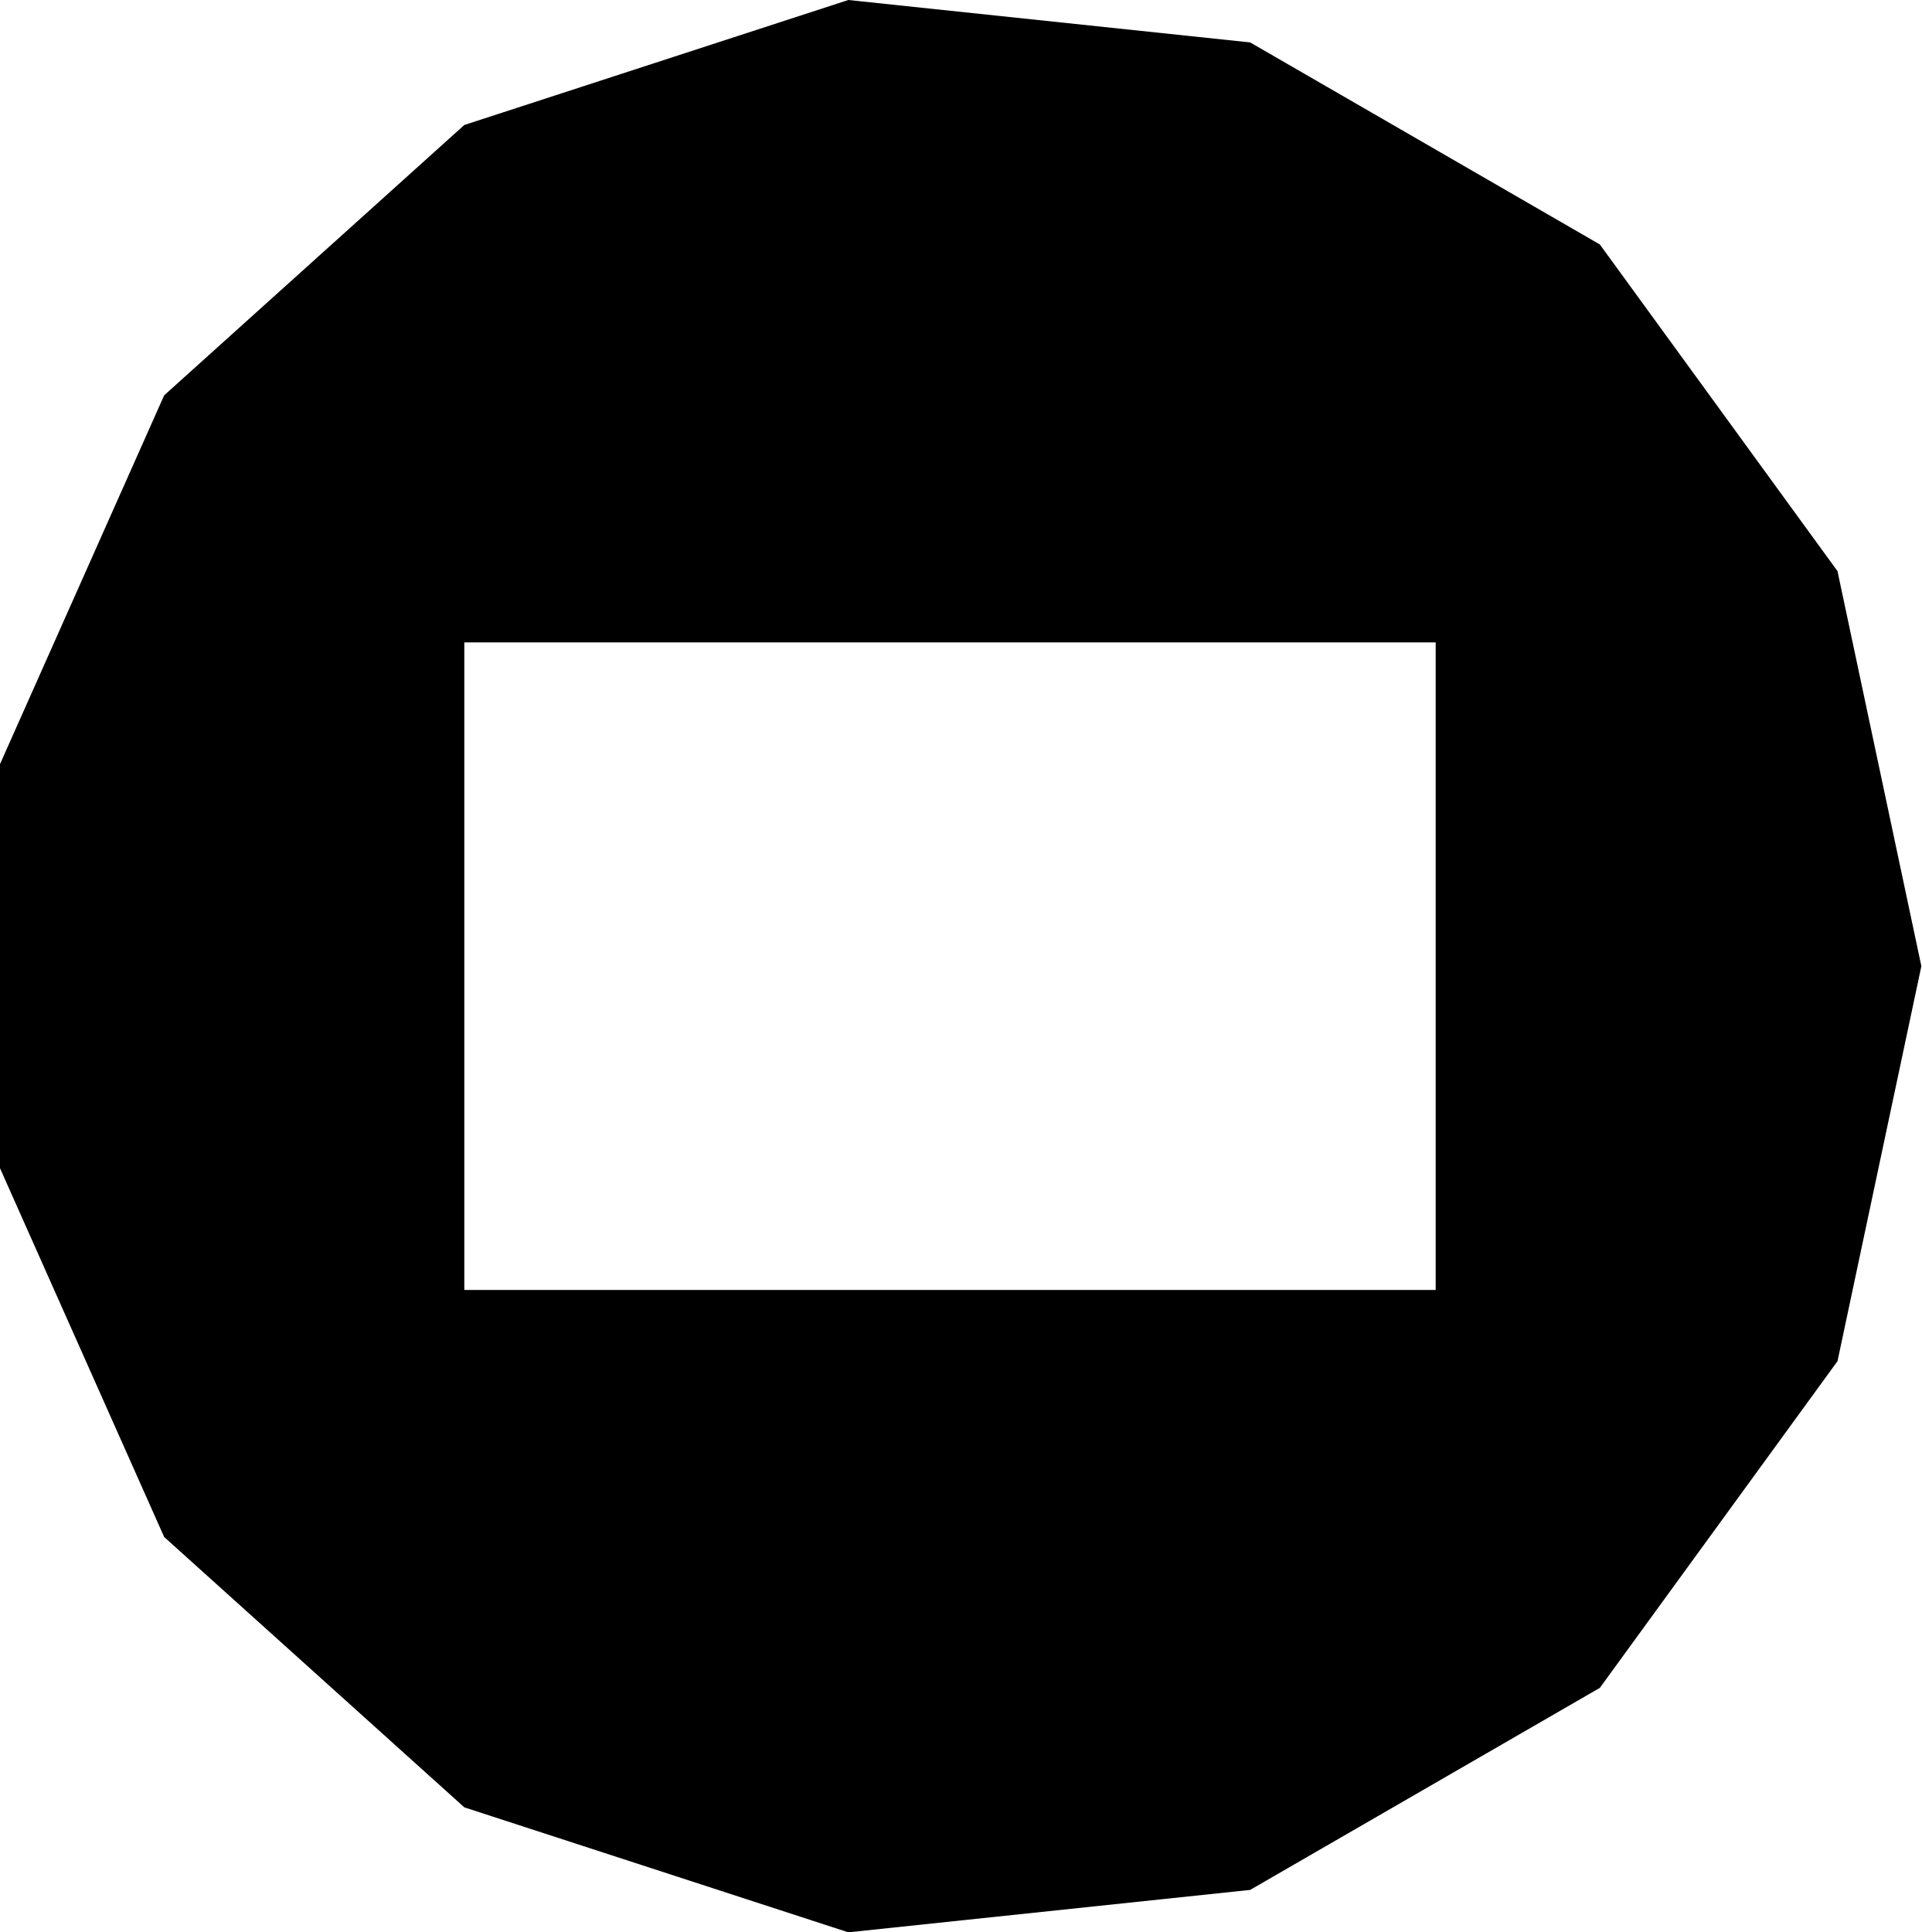
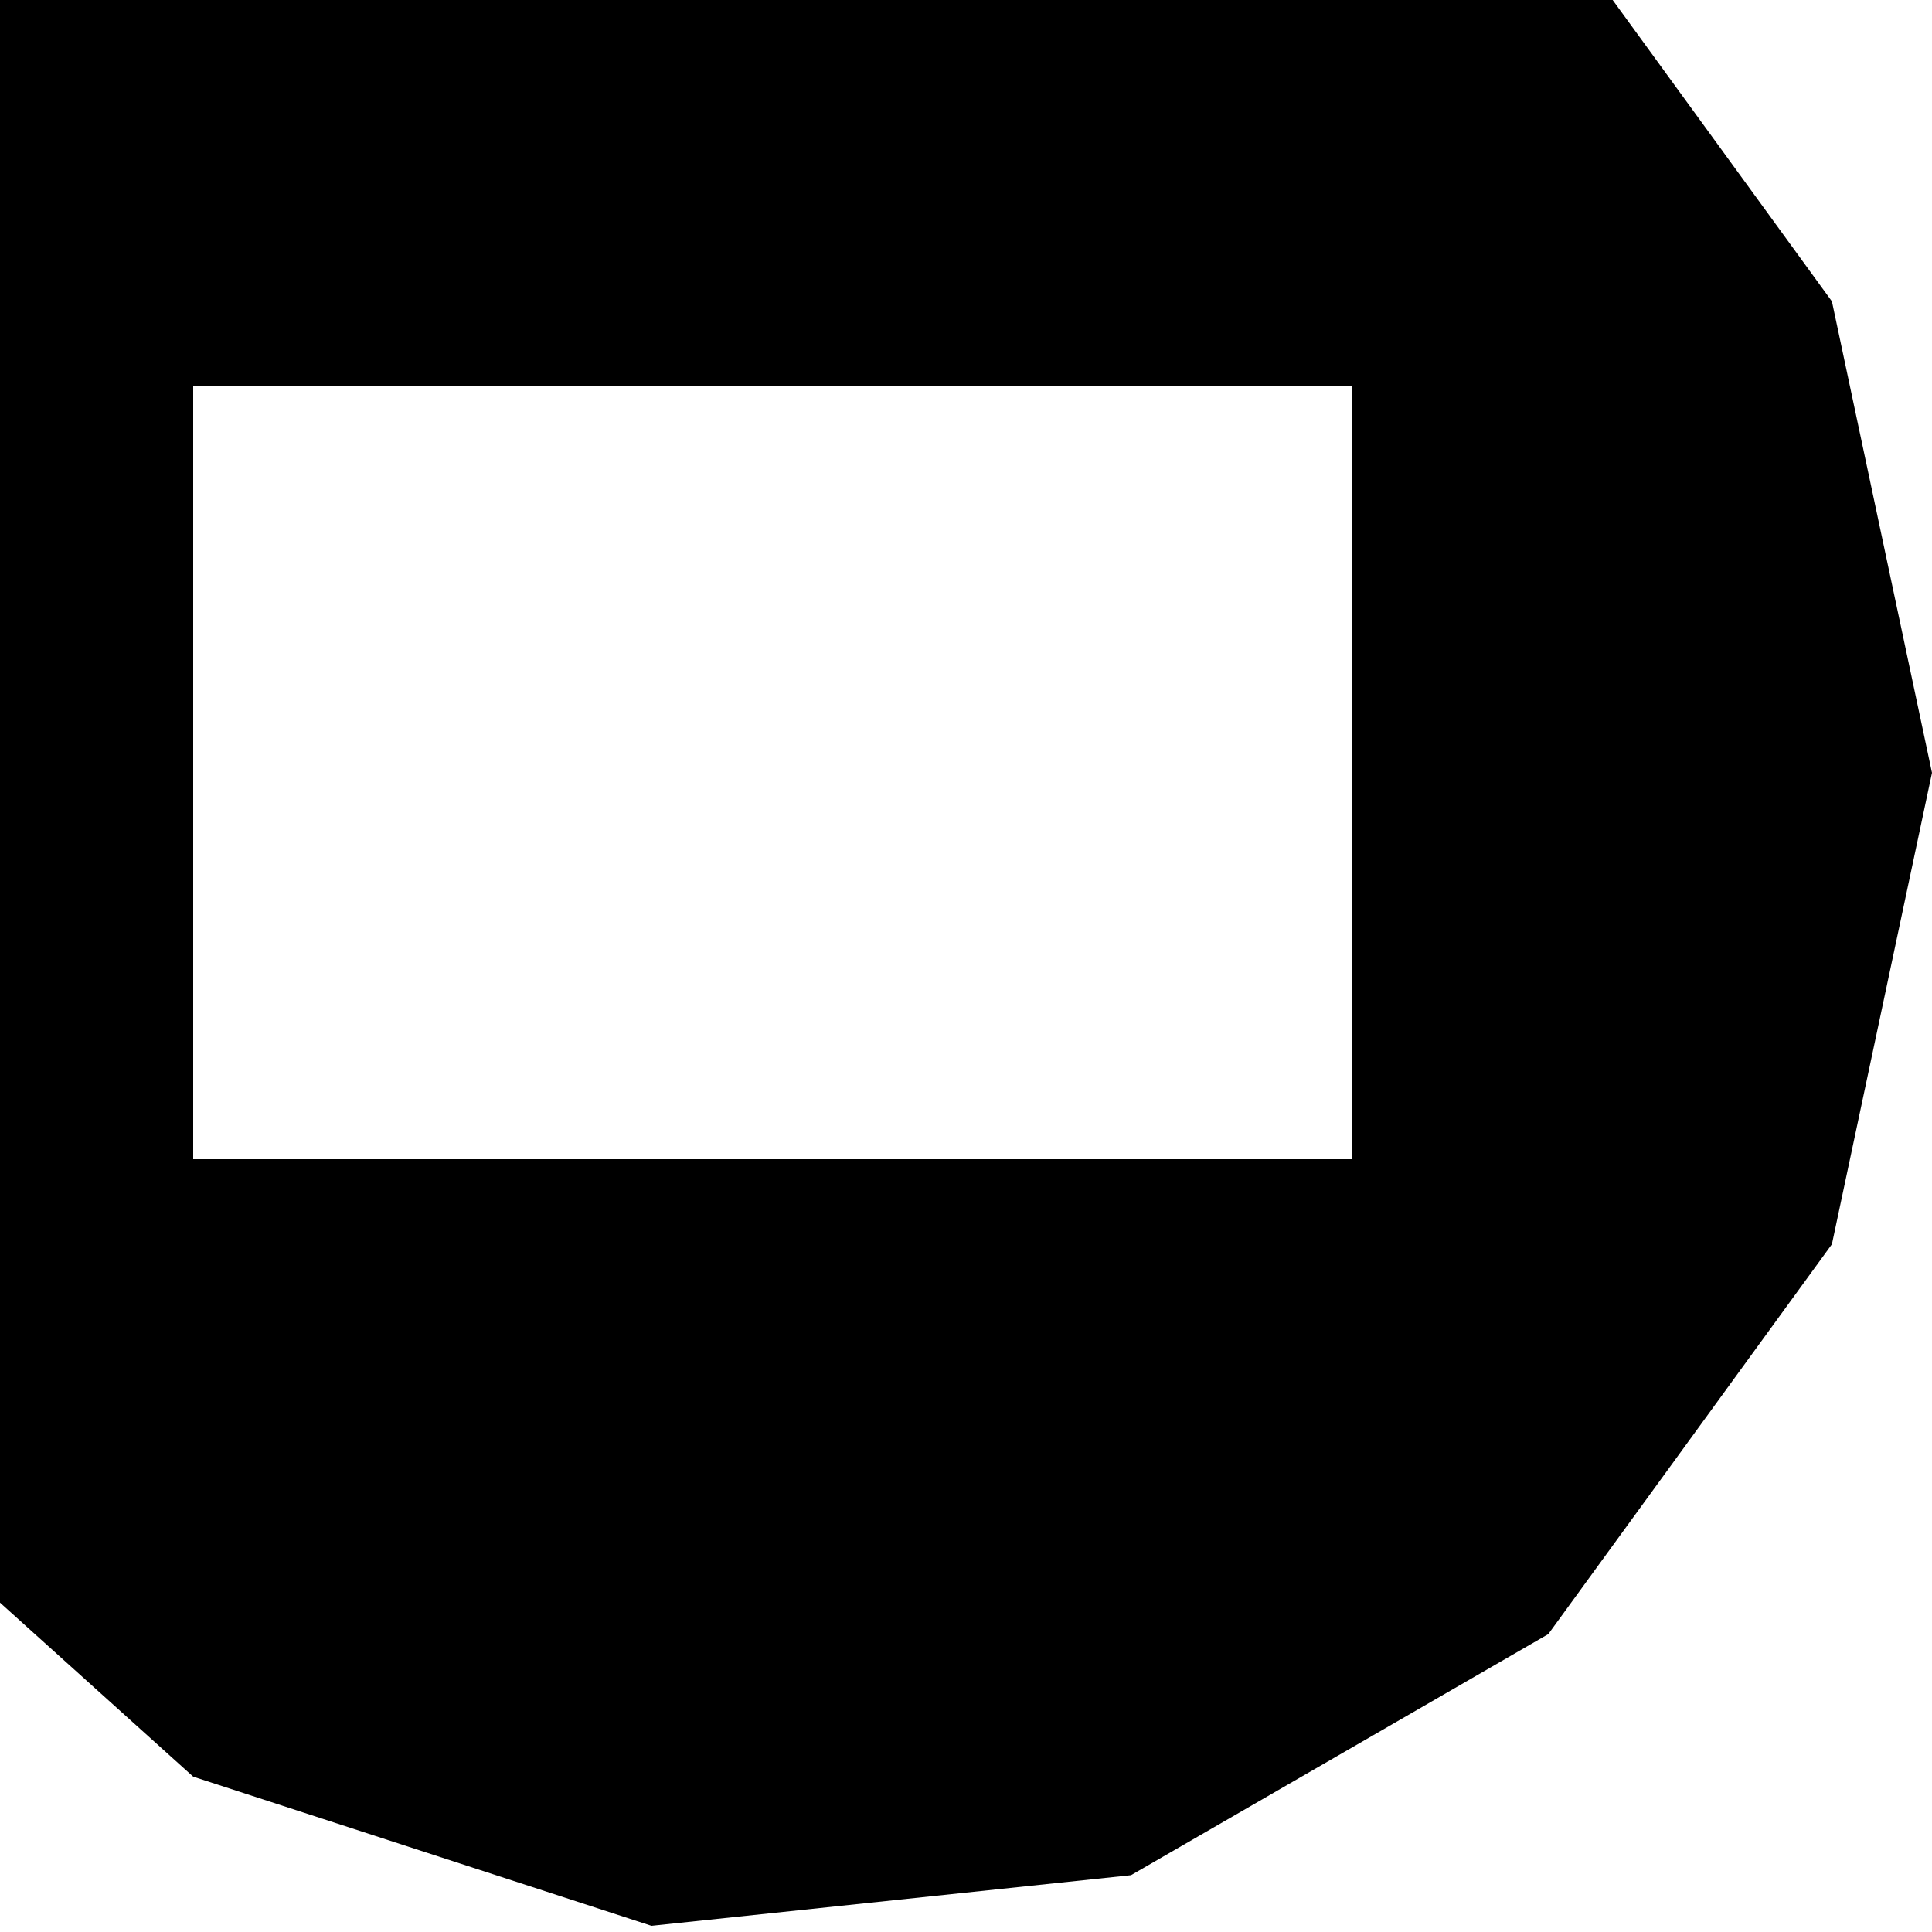
- <svg xmlns="http://www.w3.org/2000/svg" version="1.1" viewBox="-2.934 -2.984 5.934 5.967">
+ <svg xmlns="http://www.w3.org/2000/svg" version="1.1" viewBox="-2 -2 5 5" width="5" height="5">
  <defs>
    <marker id="arrow" viewBox="0 0 10 10" refX="5" refY="5" markerWidth="6" markerHeight="6" orient="auto-start-reverse">
      <path d="M 0 0 L 10 5 L 0 10 z" />
    </marker>
  </defs>
-   <g transform="scale(1)">
-     <g>
-       <path d="M-2.934,-0.624L-2.427,-1.763L-1.5,-2.598L-0.314,-2.984L0.927,-2.853L2.007,-2.229L2.741,-1.22L3,0L2.741,1.22L2.007,2.229L0.927,2.853L-0.314,2.984L-1.5,2.598L-2.427,1.763L-2.934,0.624L-2.934,-0.624 Z  M-1.5,1L1.5,1L1.5,-1L-1.5,-1L-1.5,1 Z " />
-     </g>
+   <g>
+     <path d="M-2.934,-0.624L-2.427,-1.763L-1.5,-2.598L-0.314,-2.984L0.927,-2.853L2.007,-2.229L2.741,-1.22L3,0L2.741,1.22L2.007,2.229L0.927,2.853L-0.314,2.984L-1.5,2.598L-2.427,1.763L-2.934,0.624L-2.934,-0.624 Z  M-1.5,1L1.5,1L1.5,-1L-1.5,-1L-1.5,1 Z " />
  </g>
</svg>
